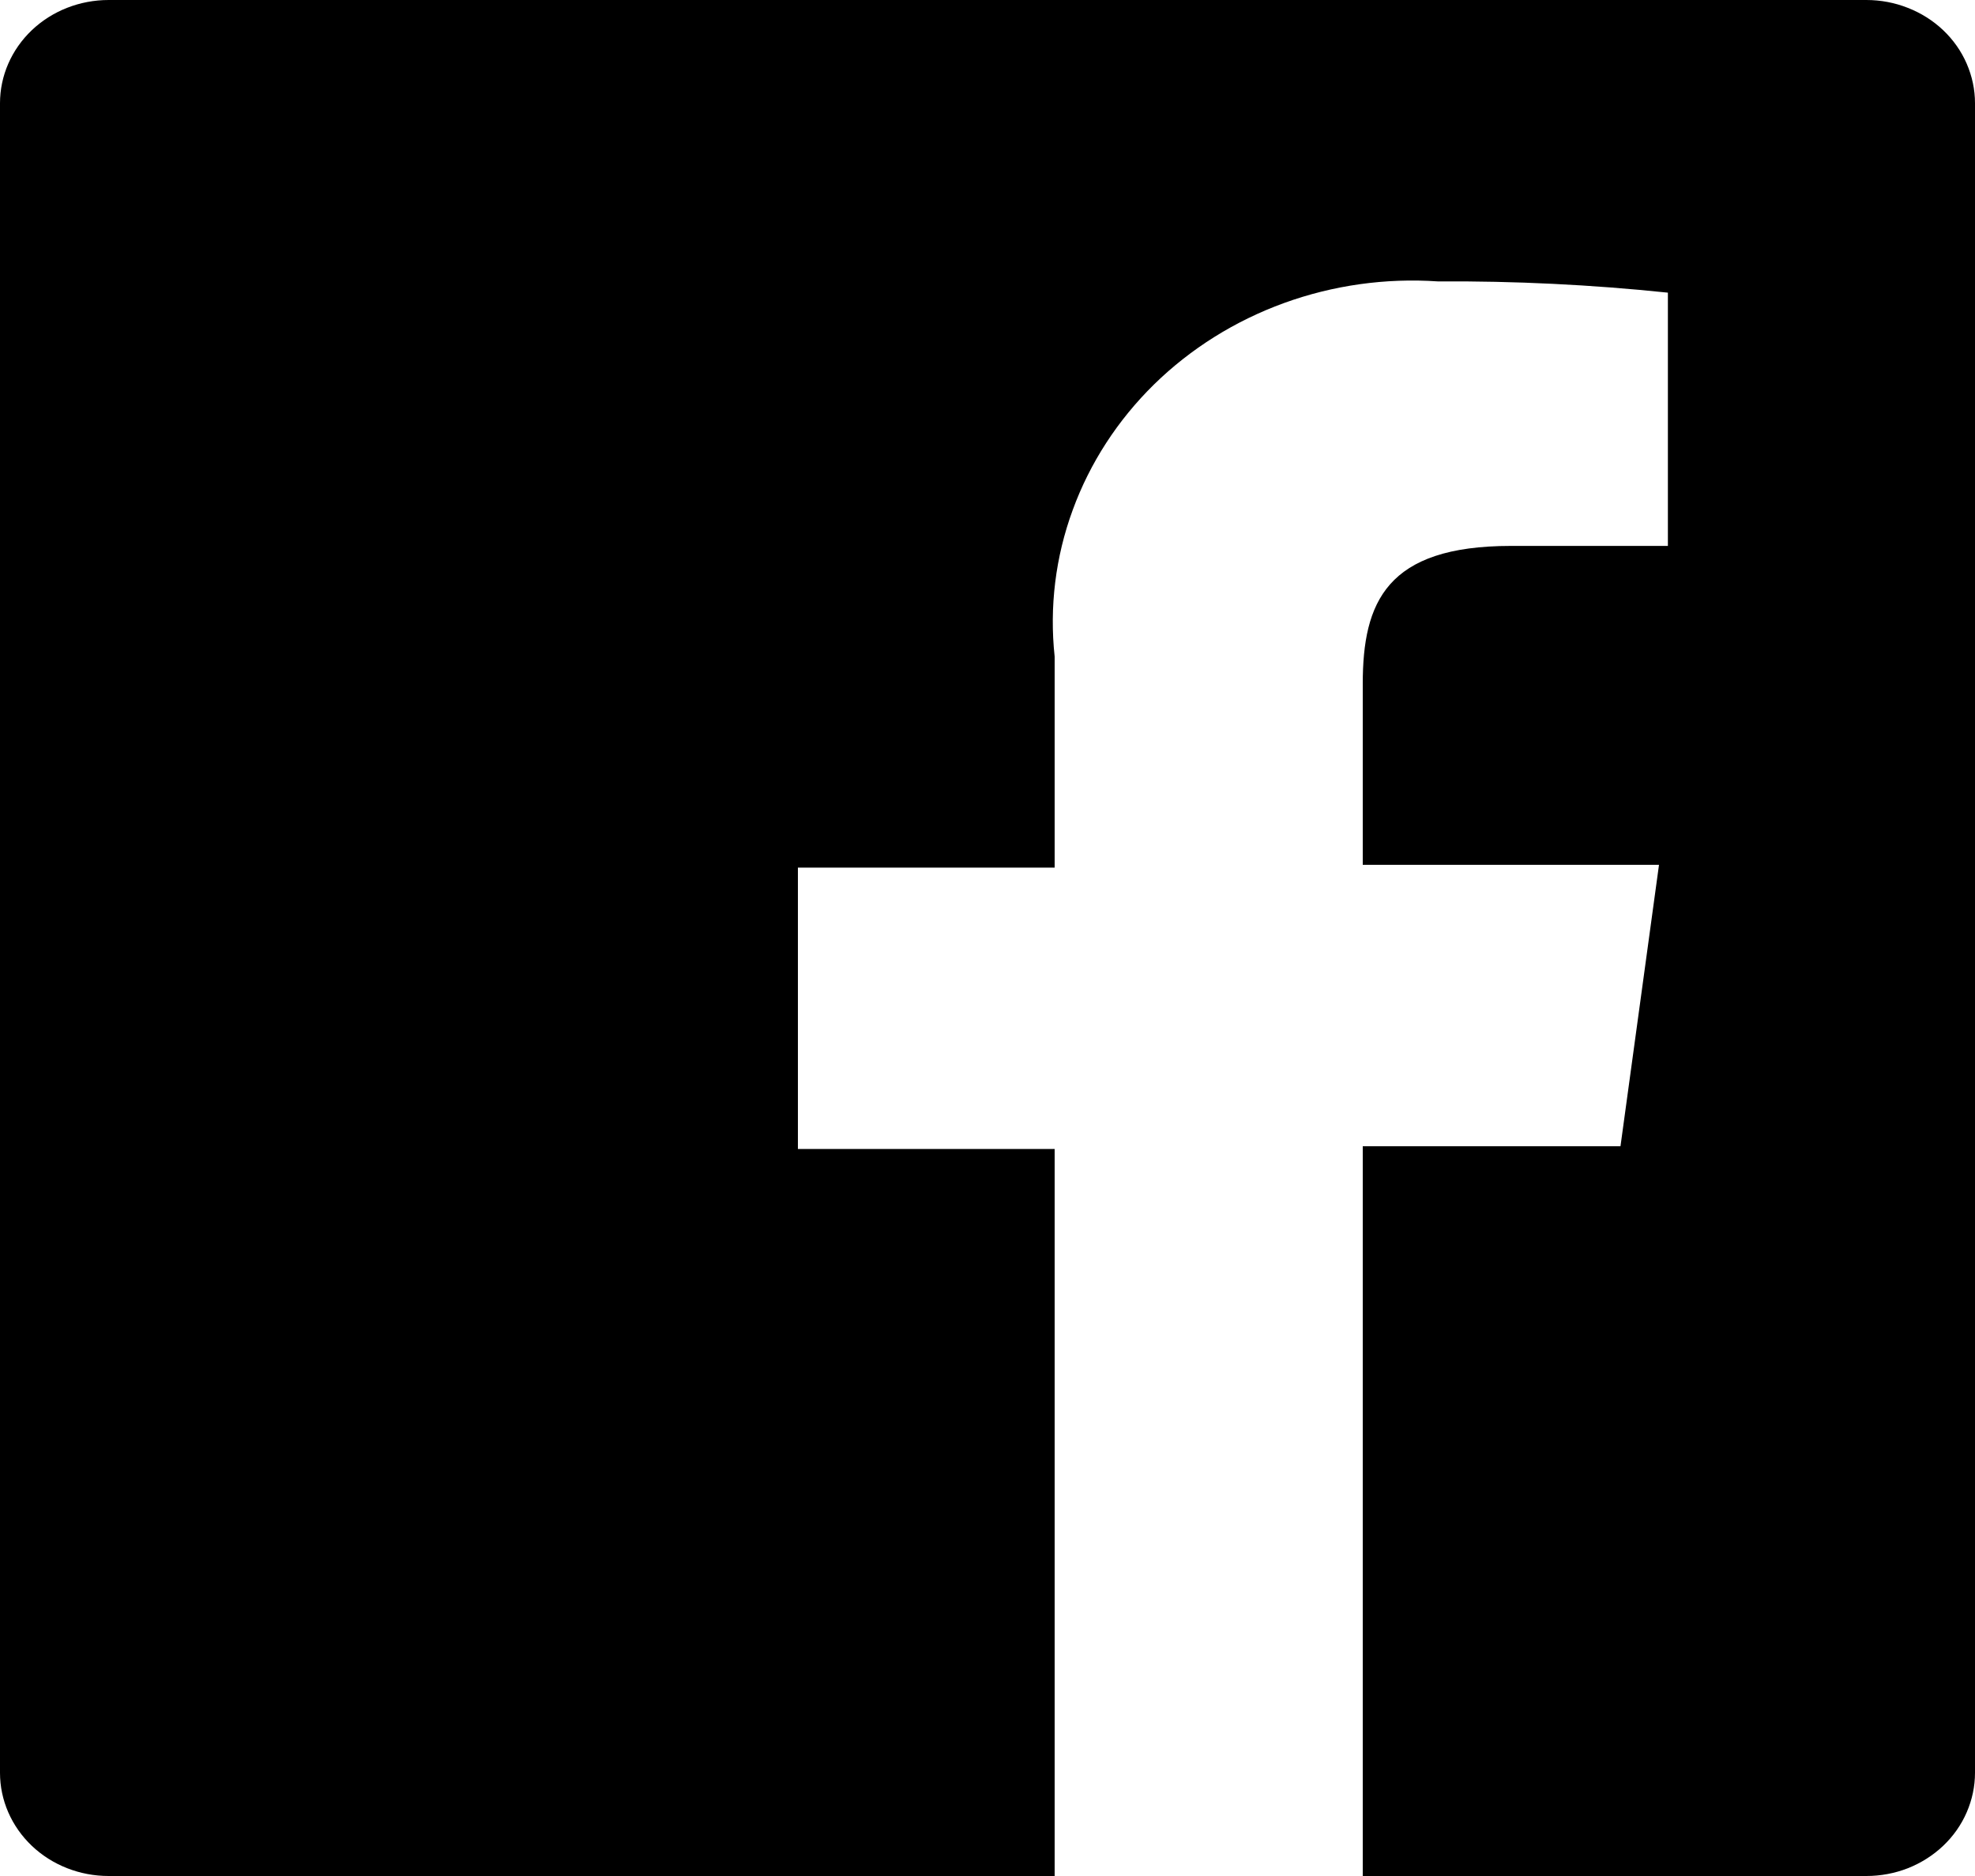
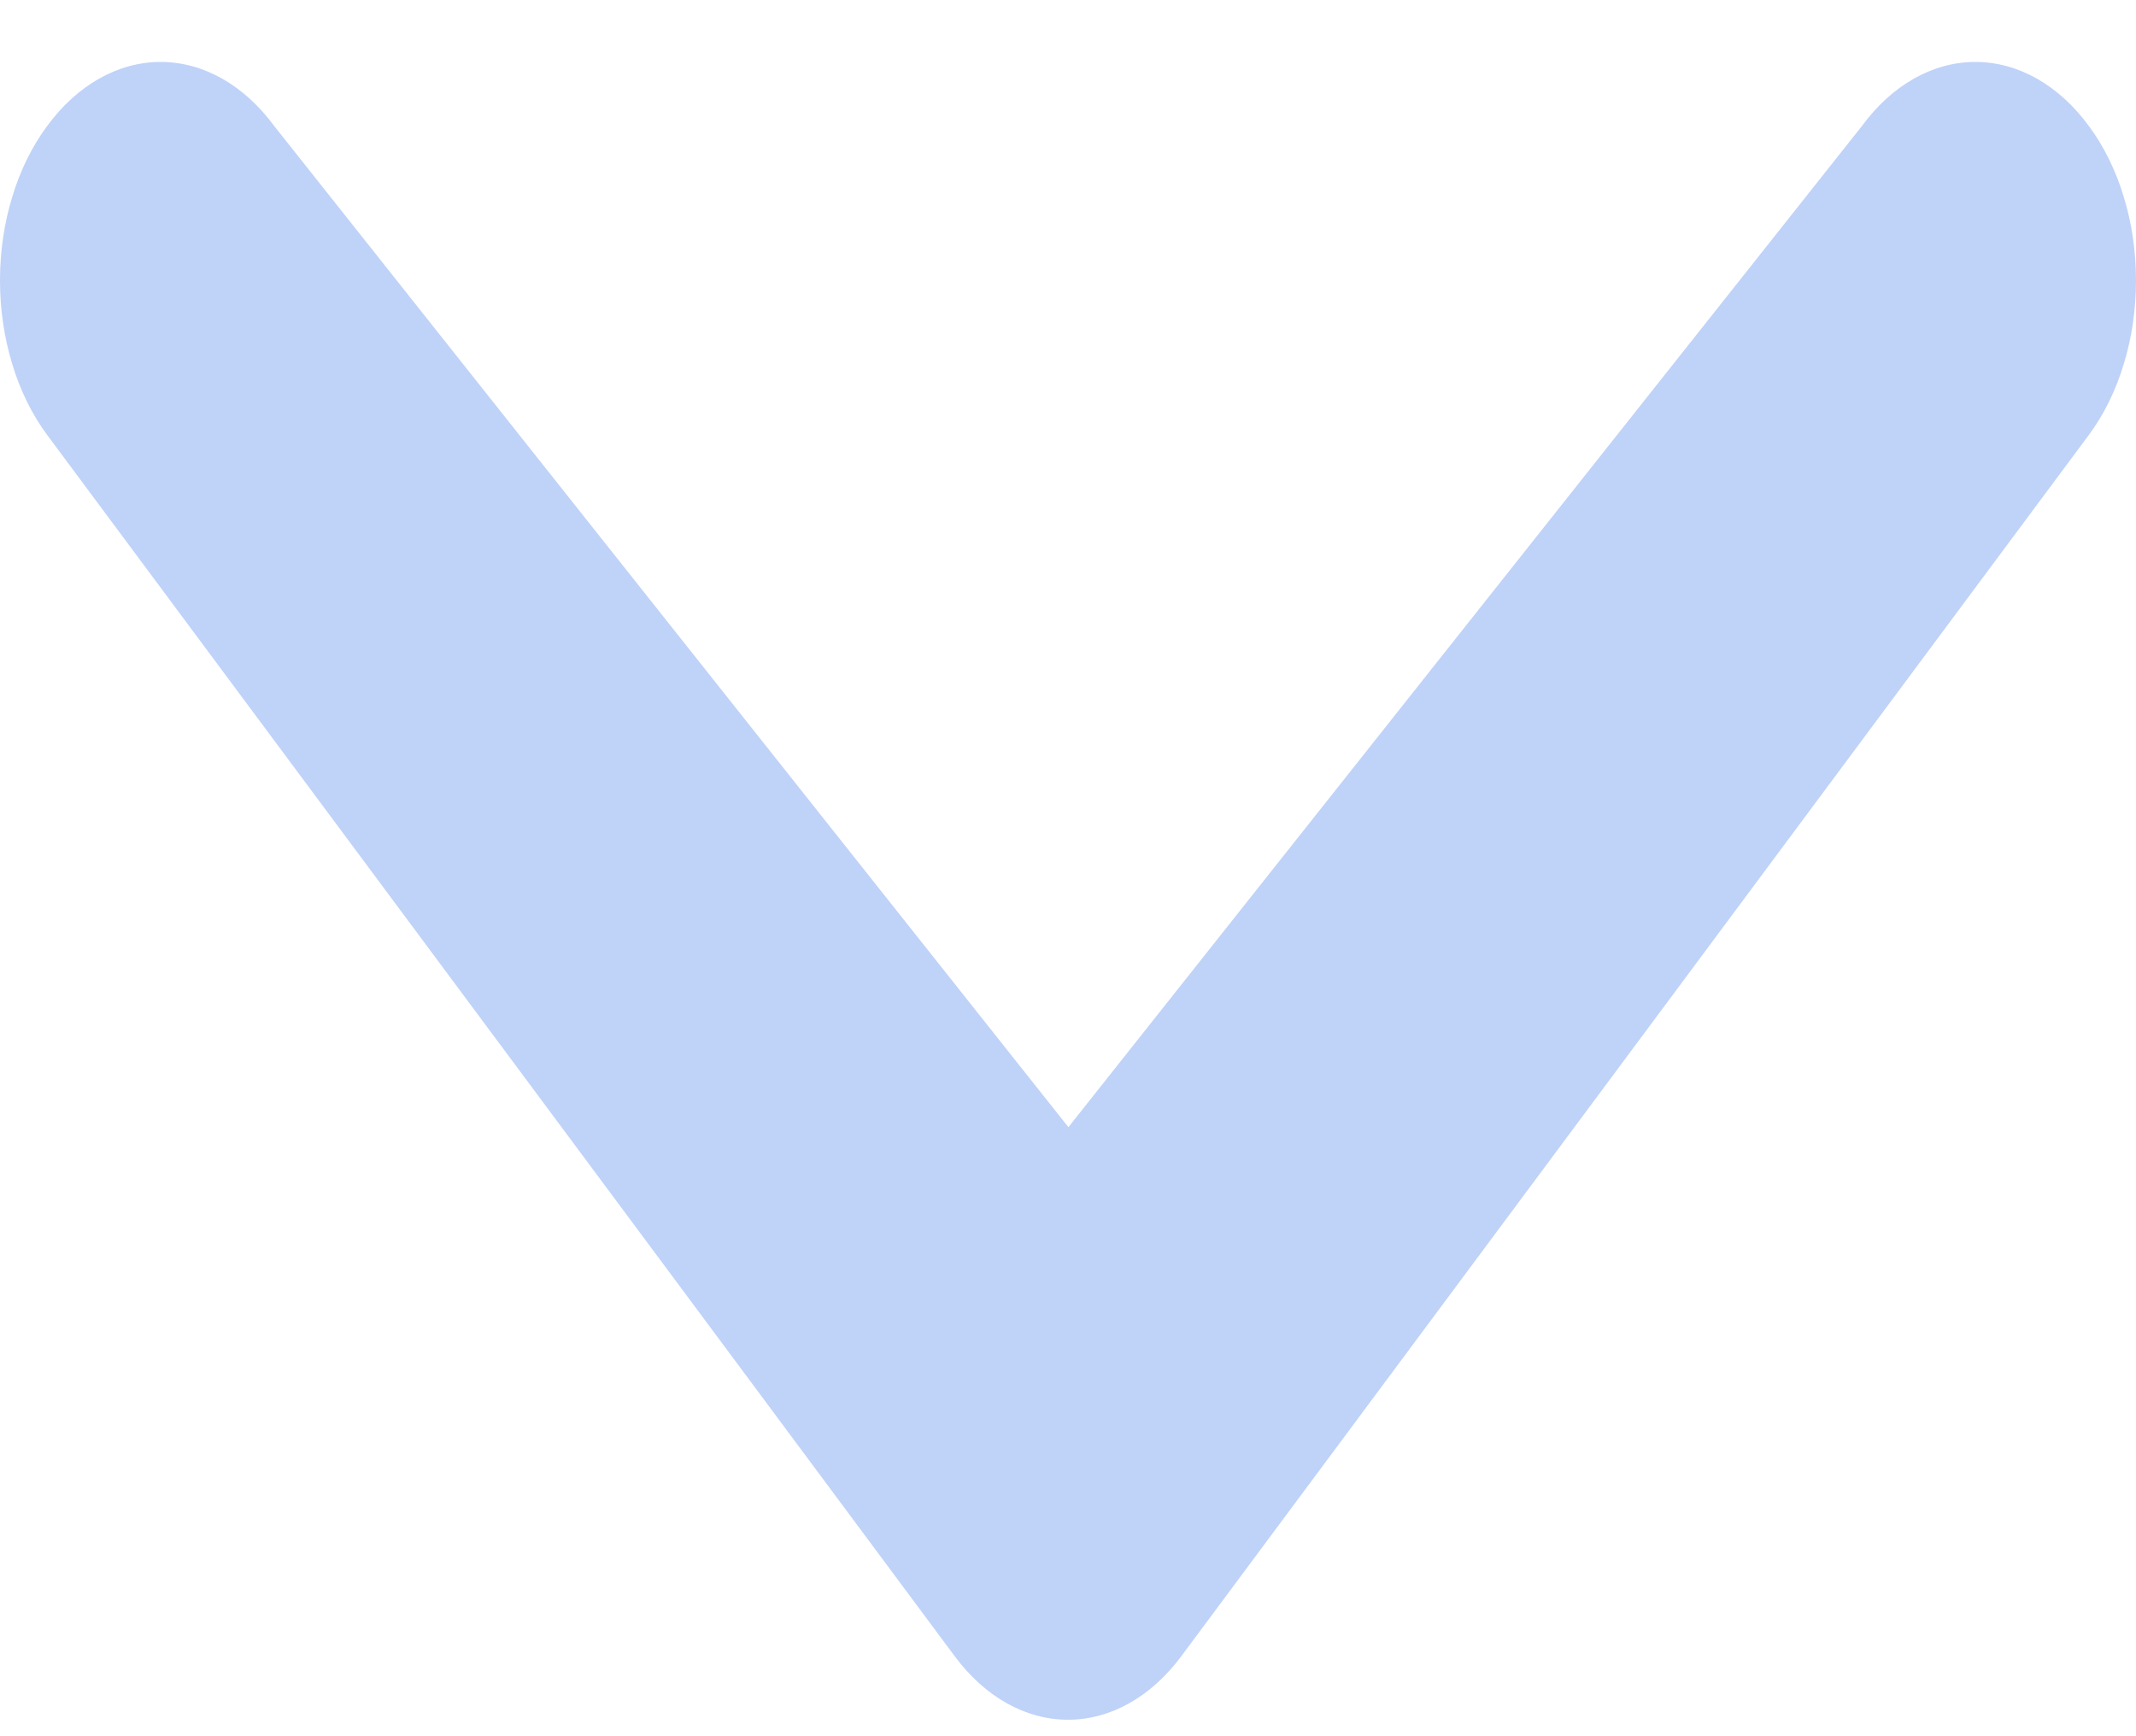
- <svg xmlns="http://www.w3.org/2000/svg" width="20" height="19" viewBox="0 0 20 19" fill="none">
-   <path d="M18.9 0H1.1C0.808 0 0.528 0.11 0.322 0.306C0.116 0.502 0 0.768 0 1.045V17.955C0 18.232 0.116 18.498 0.322 18.694C0.528 18.89 0.808 19 1.1 19H10.68V11.637H8.08V8.787H10.68V6.65C10.626 6.148 10.688 5.641 10.863 5.165C11.037 4.688 11.319 4.254 11.688 3.892C12.058 3.53 12.507 3.249 13.003 3.069C13.499 2.889 14.03 2.814 14.56 2.85C15.338 2.845 16.116 2.883 16.89 2.964V5.529H15.3C14.04 5.529 13.8 6.099 13.8 6.926V8.759H16.8L16.41 11.609H13.8V19H18.9C19.044 19 19.188 18.973 19.321 18.921C19.454 18.868 19.576 18.791 19.678 18.694C19.78 18.597 19.861 18.482 19.916 18.355C19.971 18.228 20 18.092 20 17.955V1.045C20 0.908 19.971 0.772 19.916 0.645C19.861 0.518 19.78 0.403 19.678 0.306C19.576 0.209 19.454 0.132 19.321 0.08C19.188 0.027 19.044 0 18.9 0Z" fill="black" />
+ <svg xmlns="http://www.w3.org/2000/svg" width="16" height="13" viewBox="0 0 16 13" fill="none">
+   <path d="M13.947 0.944C14.173 0.636 14.478 0.464 14.797 0.464C15.115 0.464 15.421 0.636 15.647 0.944C15.759 1.095 15.848 1.275 15.908 1.474C15.969 1.672 16 1.885 16 2.101C16 2.316 15.969 2.529 15.908 2.728C15.848 2.927 15.759 3.107 15.647 3.258L8.851 12.404C8.624 12.711 8.319 12.883 8 12.883C7.681 12.883 7.376 12.711 7.149 12.404L0.353 3.258C0.241 3.107 0.152 2.927 0.092 2.728C0.031 2.529 0 2.316 0 2.101C0 1.885 0.031 1.672 0.092 1.474C0.152 1.275 0.241 1.095 0.353 0.944C0.579 0.636 0.885 0.464 1.203 0.464C1.522 0.464 1.827 0.636 2.054 0.944L8.003 8.444L13.947 0.944Z" fill="#BFD2F8" />
</svg>
